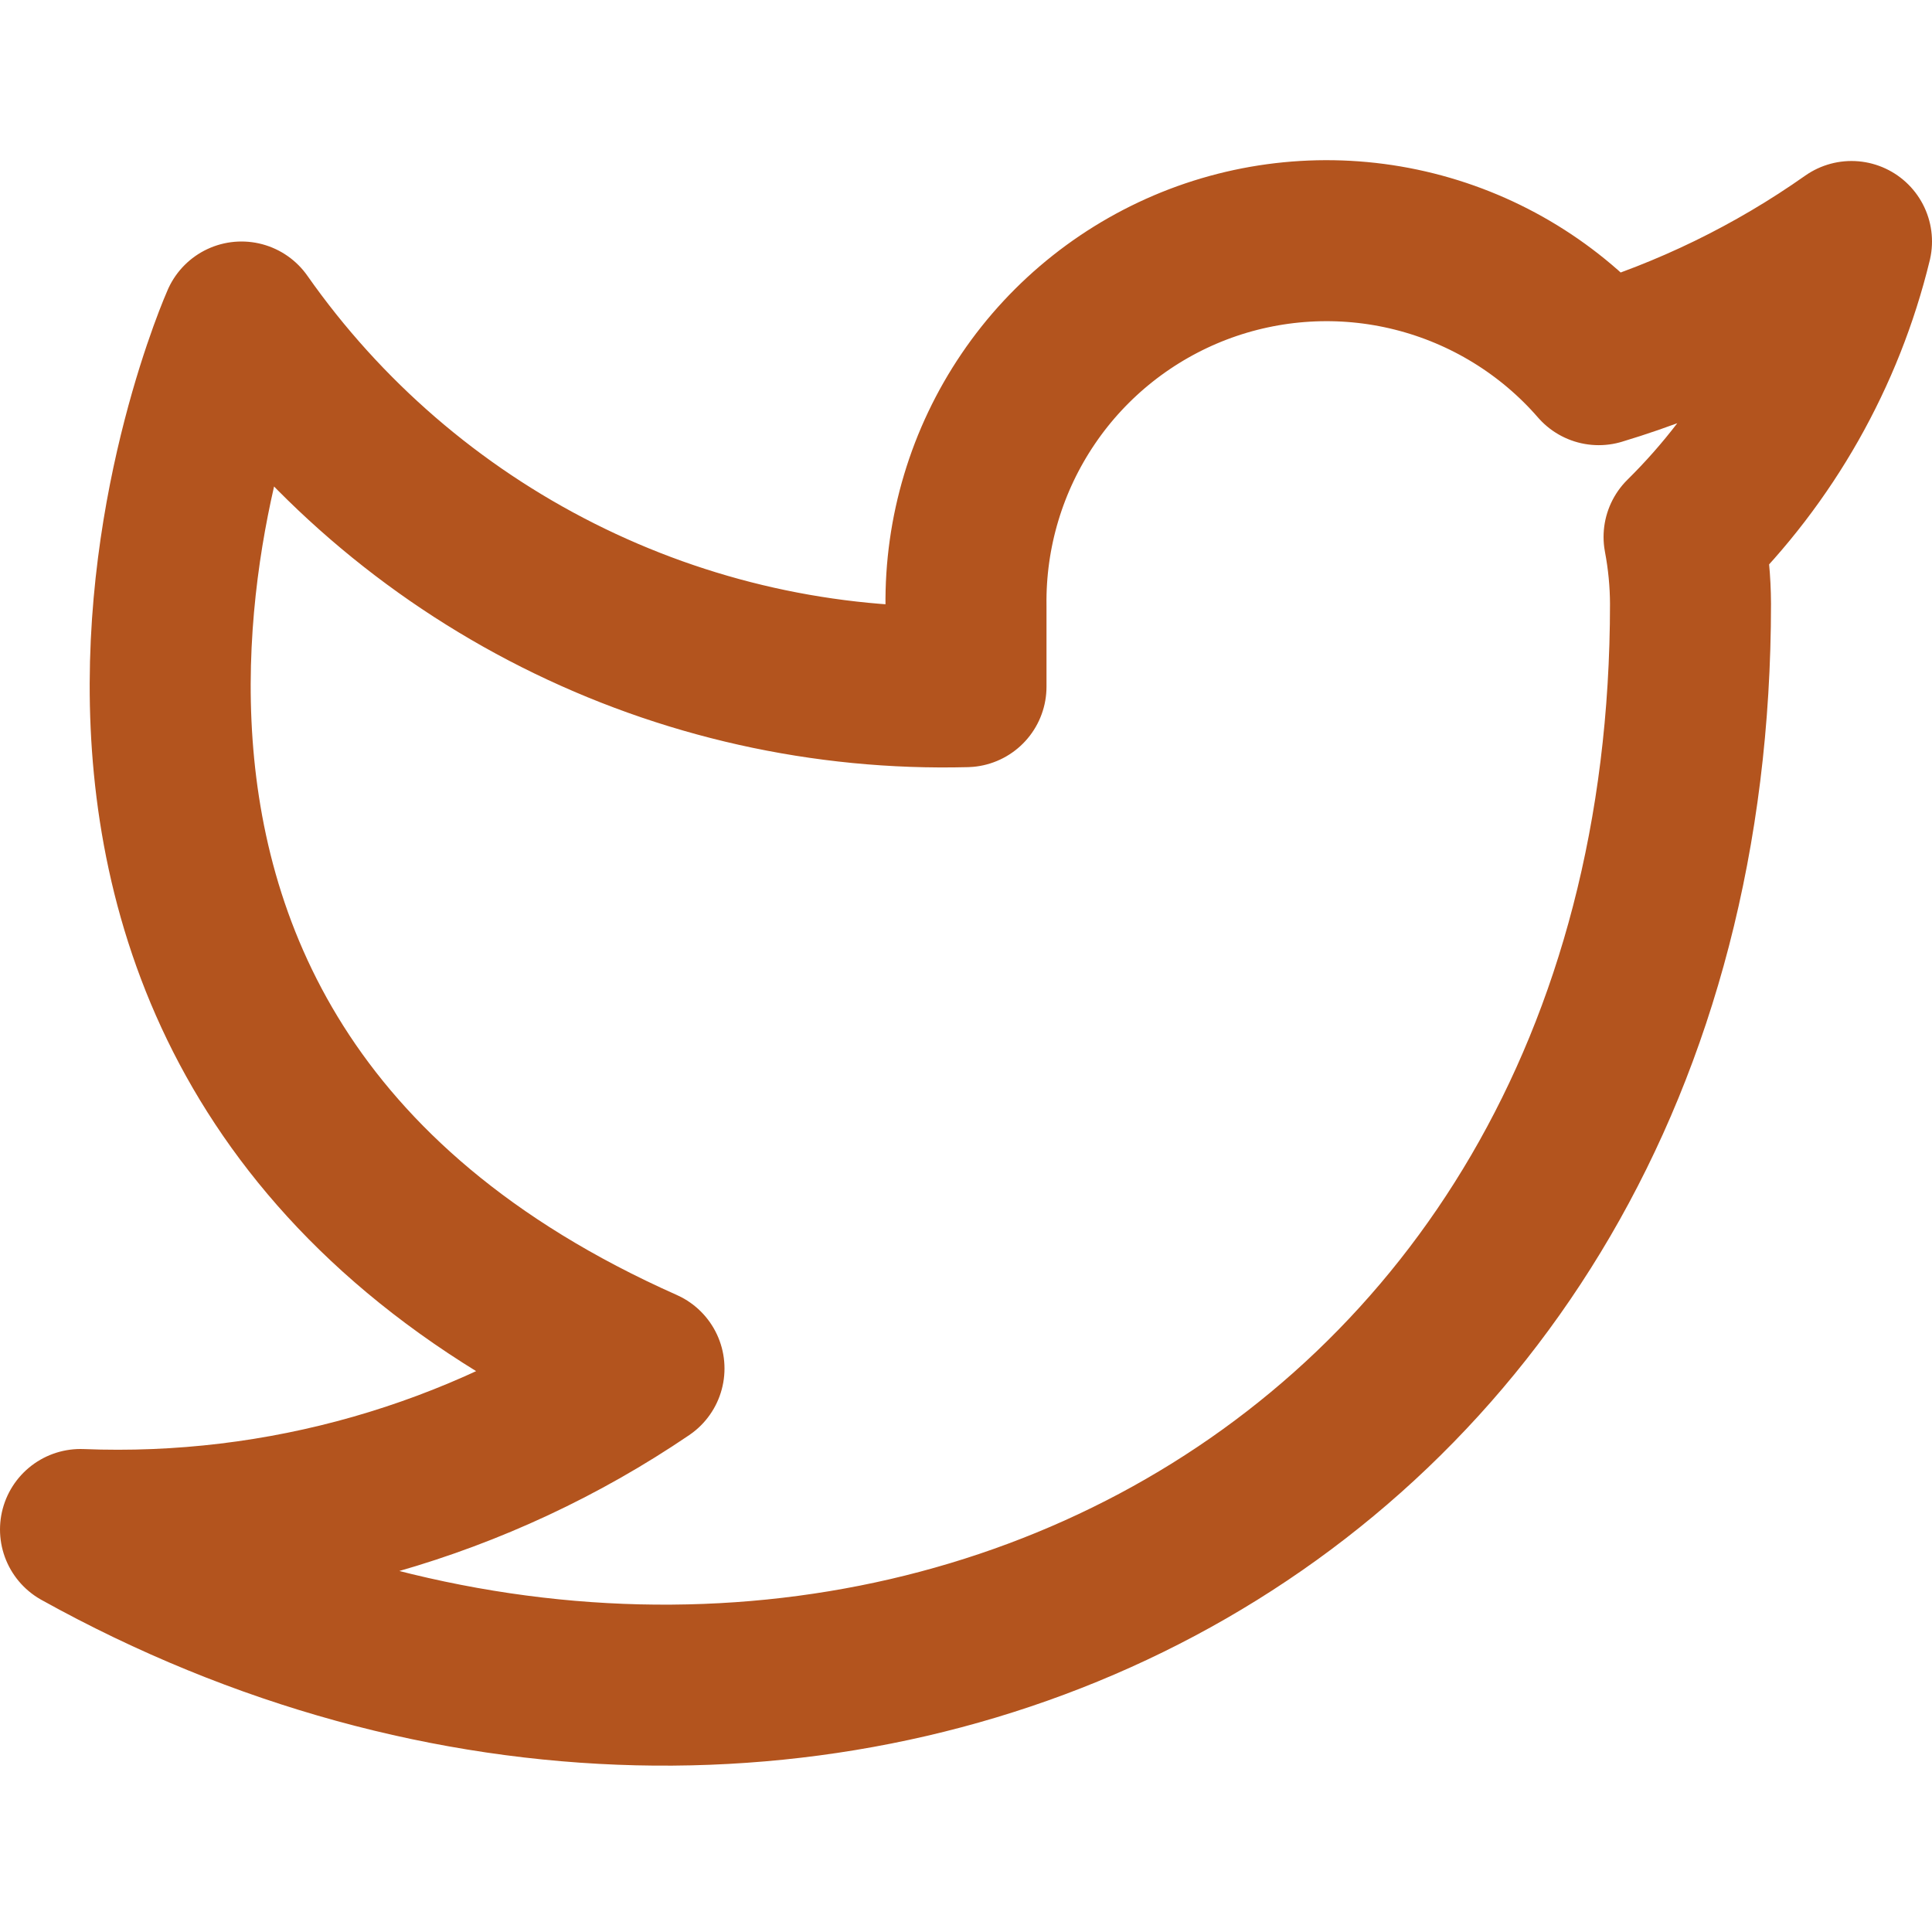
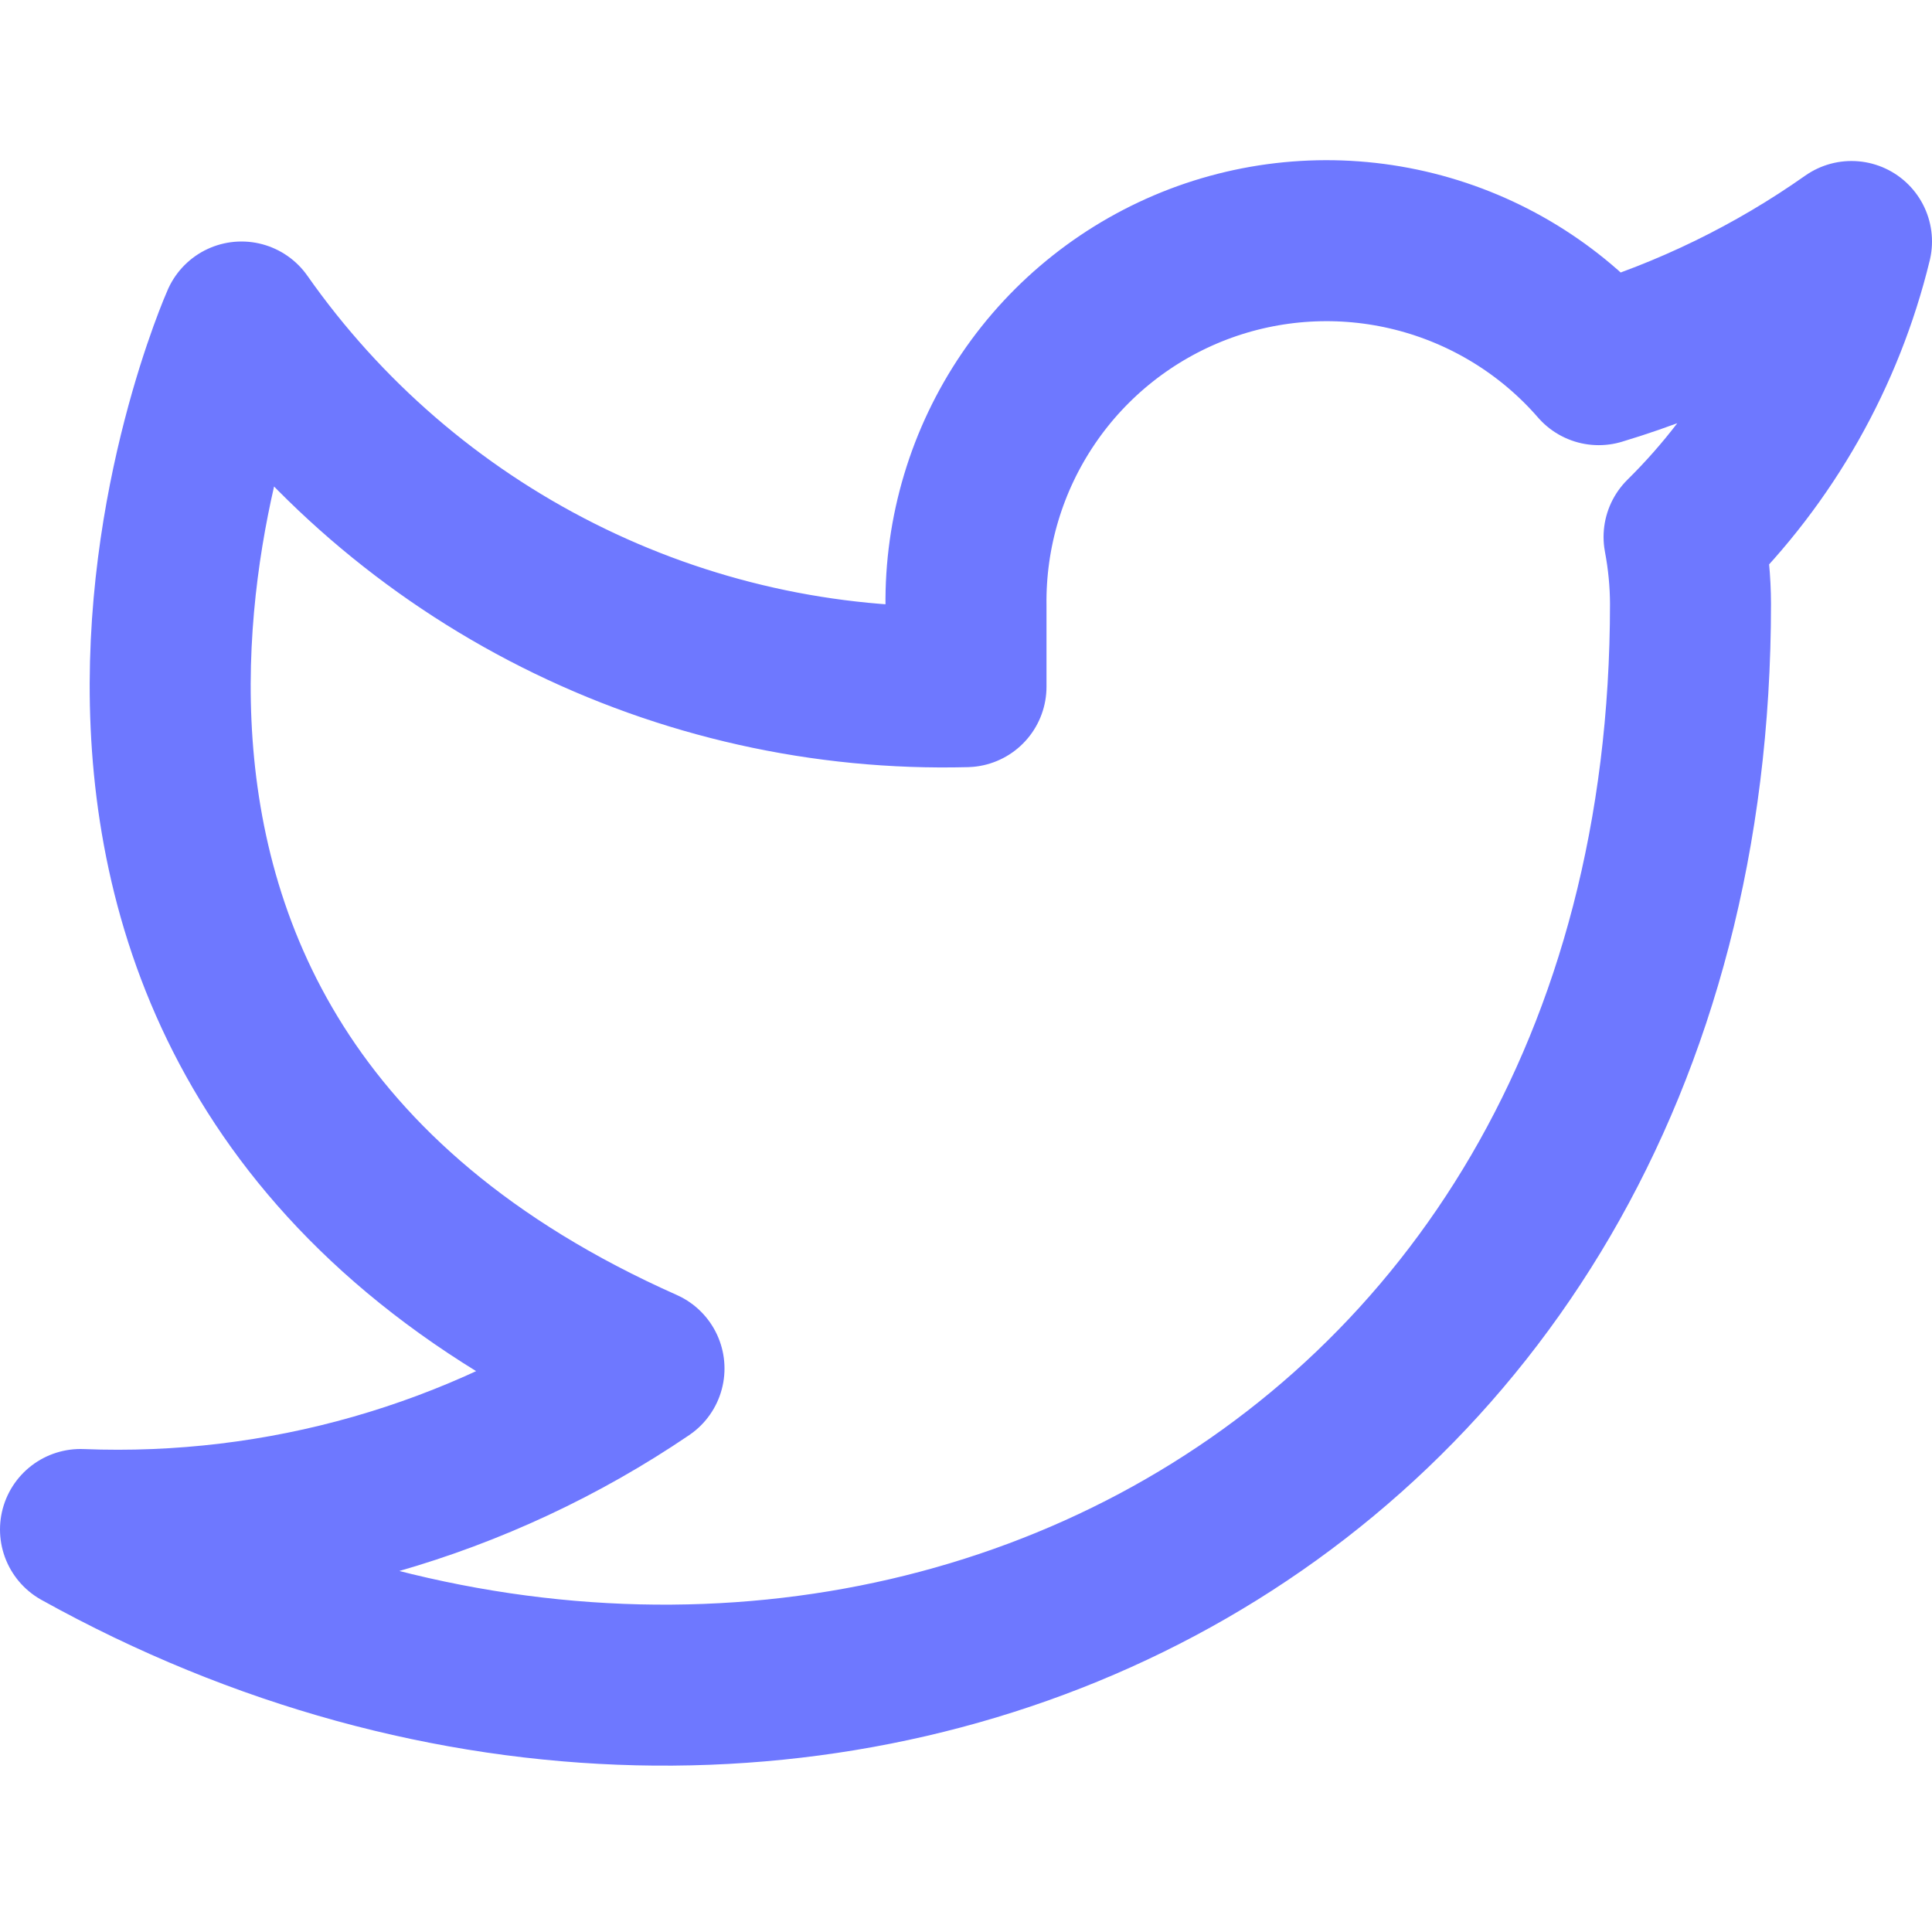
<svg xmlns="http://www.w3.org/2000/svg" width="24" height="24" viewBox="0 0 24 24" fill="none">
-   <path d="M23 3C22.042 3.675 20.982 4.192 19.86 4.53C19.258 3.837 18.457 3.347 17.567 3.124C16.677 2.901 15.739 2.957 14.882 3.284C14.025 3.612 13.288 4.194 12.773 4.954C12.258 5.713 11.988 6.612 12 7.53V8.53C10.243 8.576 8.501 8.186 6.931 7.395C5.361 6.605 4.01 5.439 3 4C3 4 -1 13 8 17C5.941 18.398 3.487 19.099 1 19C10 24 21 19 21 7.5C20.999 7.221 20.972 6.944 20.92 6.67C21.941 5.663 22.661 4.393 23 3V3Z" stroke="#B3541E" stroke-width="2" stroke-linecap="round" stroke-linejoin="round" />
+   <path d="M23 3C22.042 3.675 20.982 4.192 19.86 4.53C19.258 3.837 18.457 3.347 17.567 3.124C16.677 2.901 15.739 2.957 14.882 3.284C14.025 3.612 13.288 4.194 12.773 4.954C12.258 5.713 11.988 6.612 12 7.53V8.53C10.243 8.576 8.501 8.186 6.931 7.395C5.361 6.605 4.01 5.439 3 4C3 4 -1 13 8 17C5.941 18.398 3.487 19.099 1 19C10 24 21 19 21 7.5C20.999 7.221 20.972 6.944 20.92 6.67C21.941 5.663 22.661 4.393 23 3V3Z" stroke="#6e78ff" stroke-width="2" stroke-linecap="round" stroke-linejoin="round" />
</svg>
